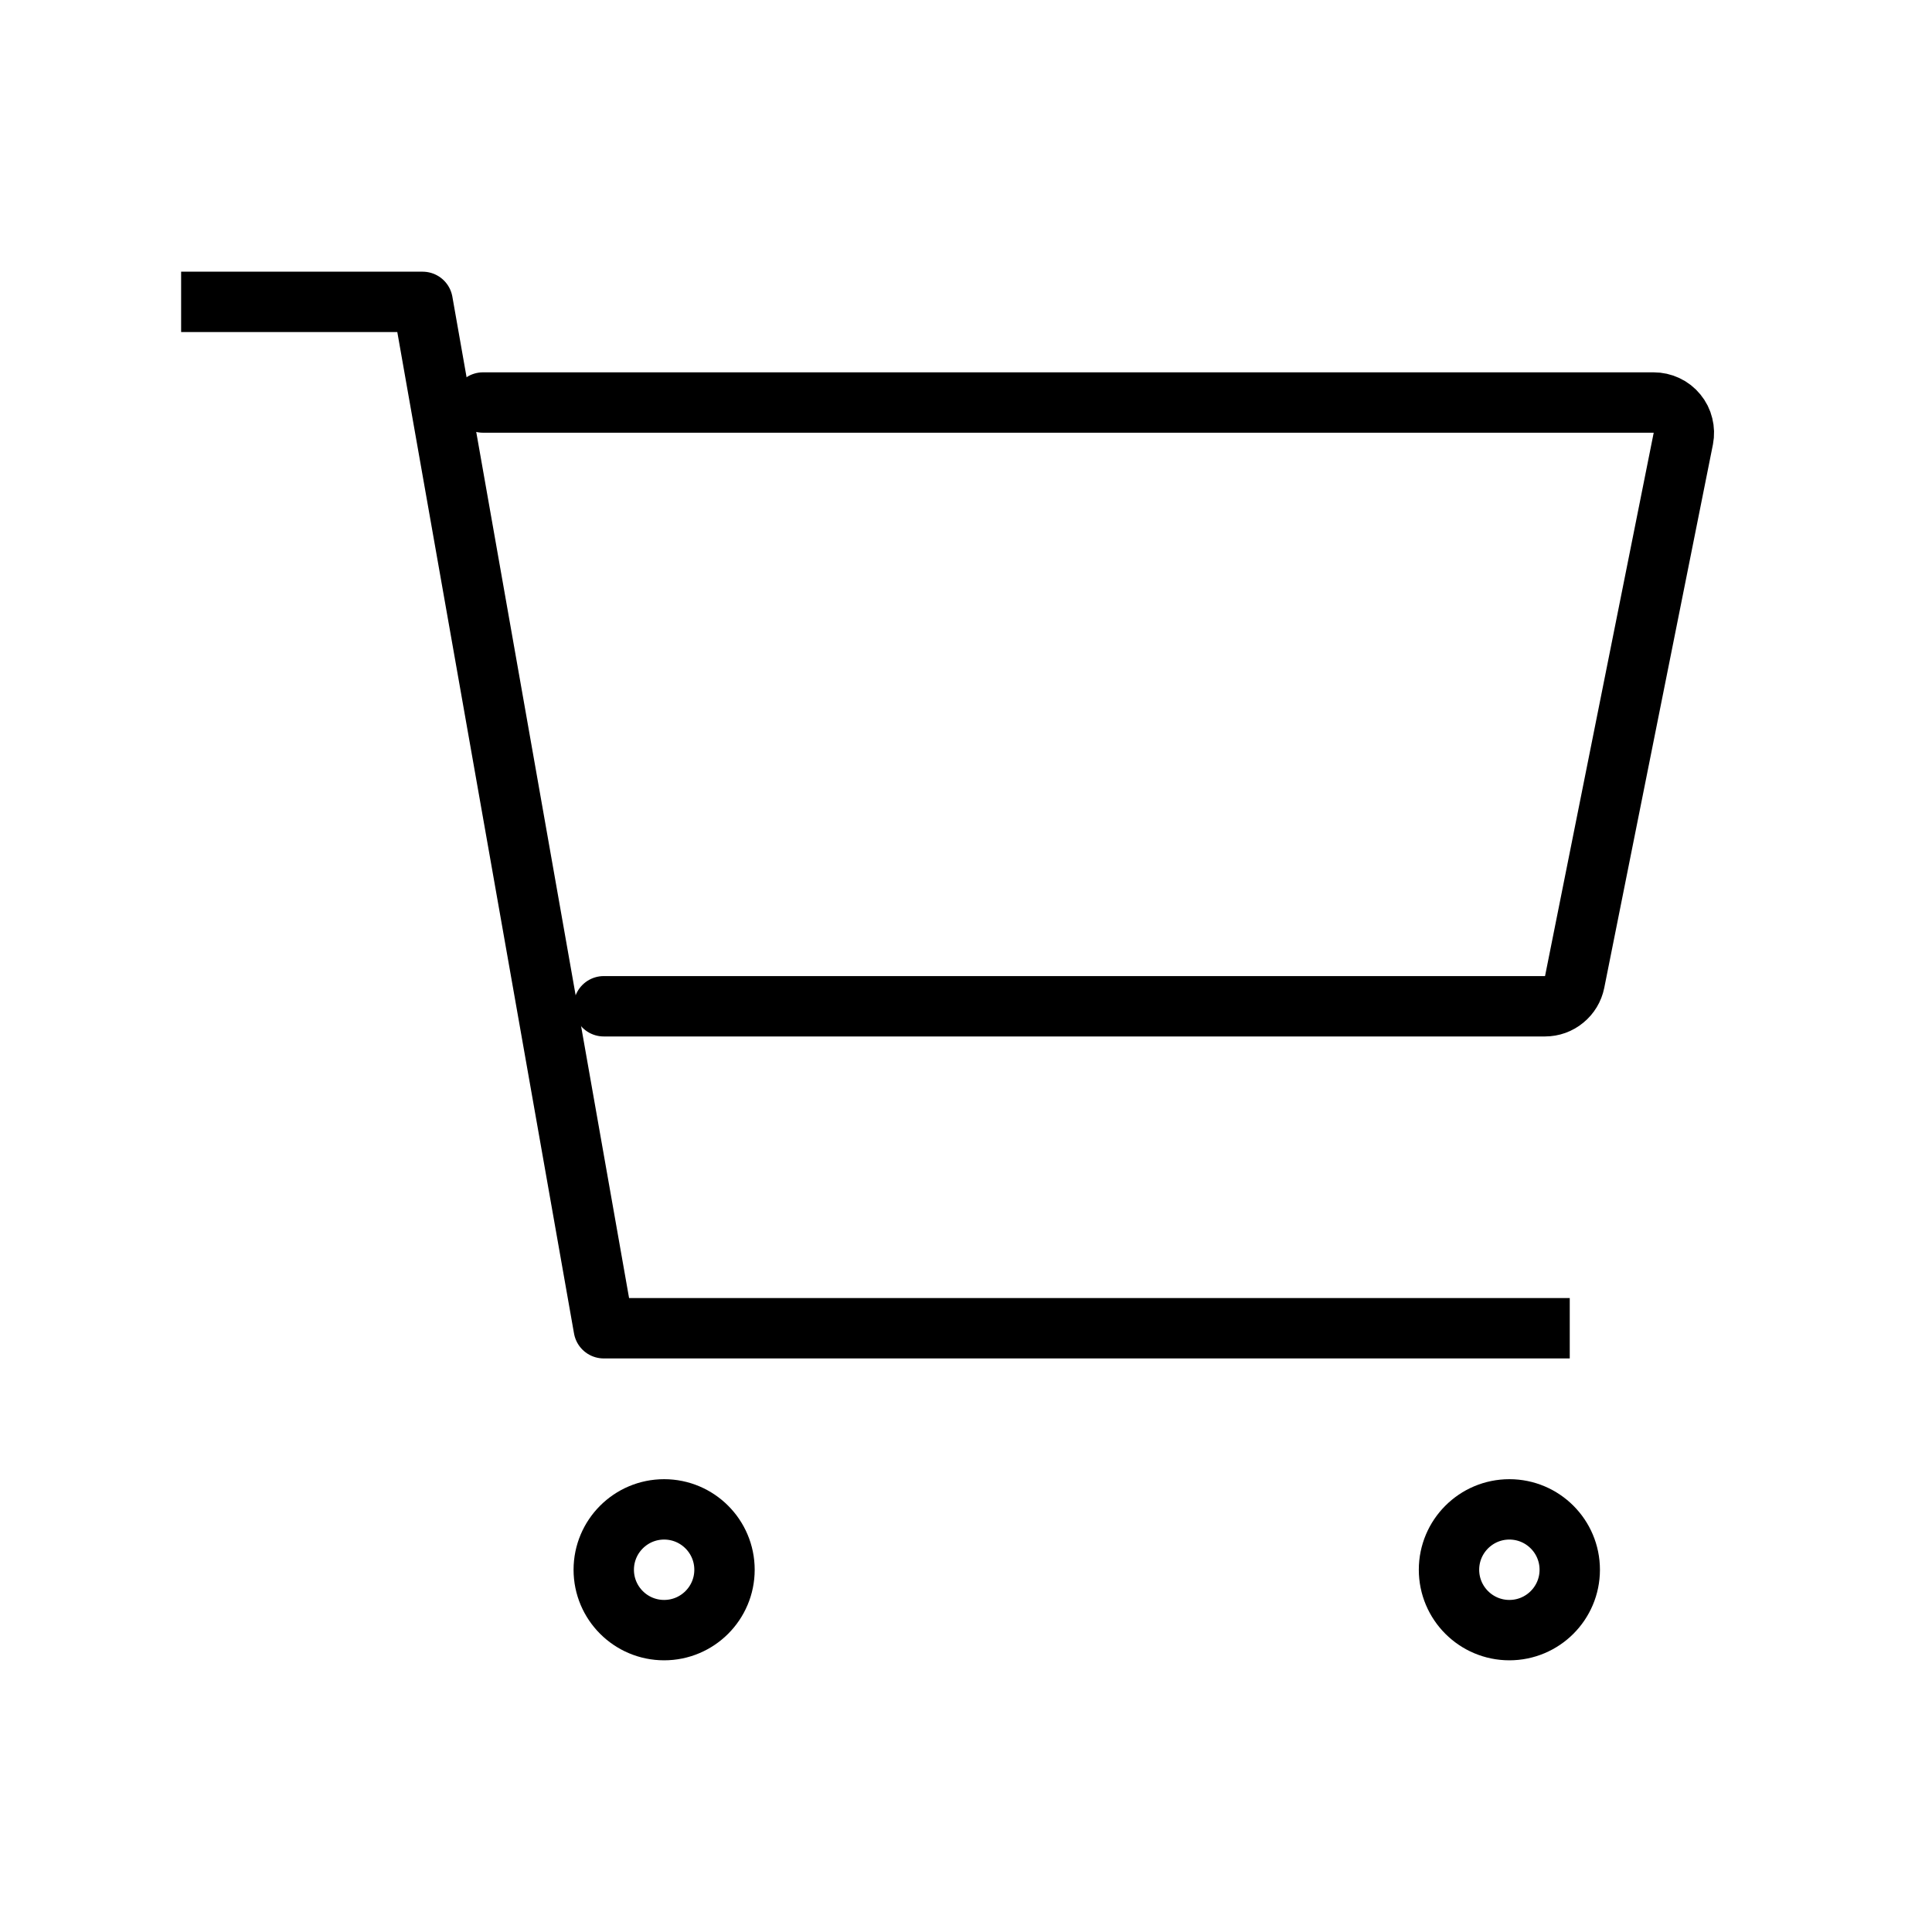
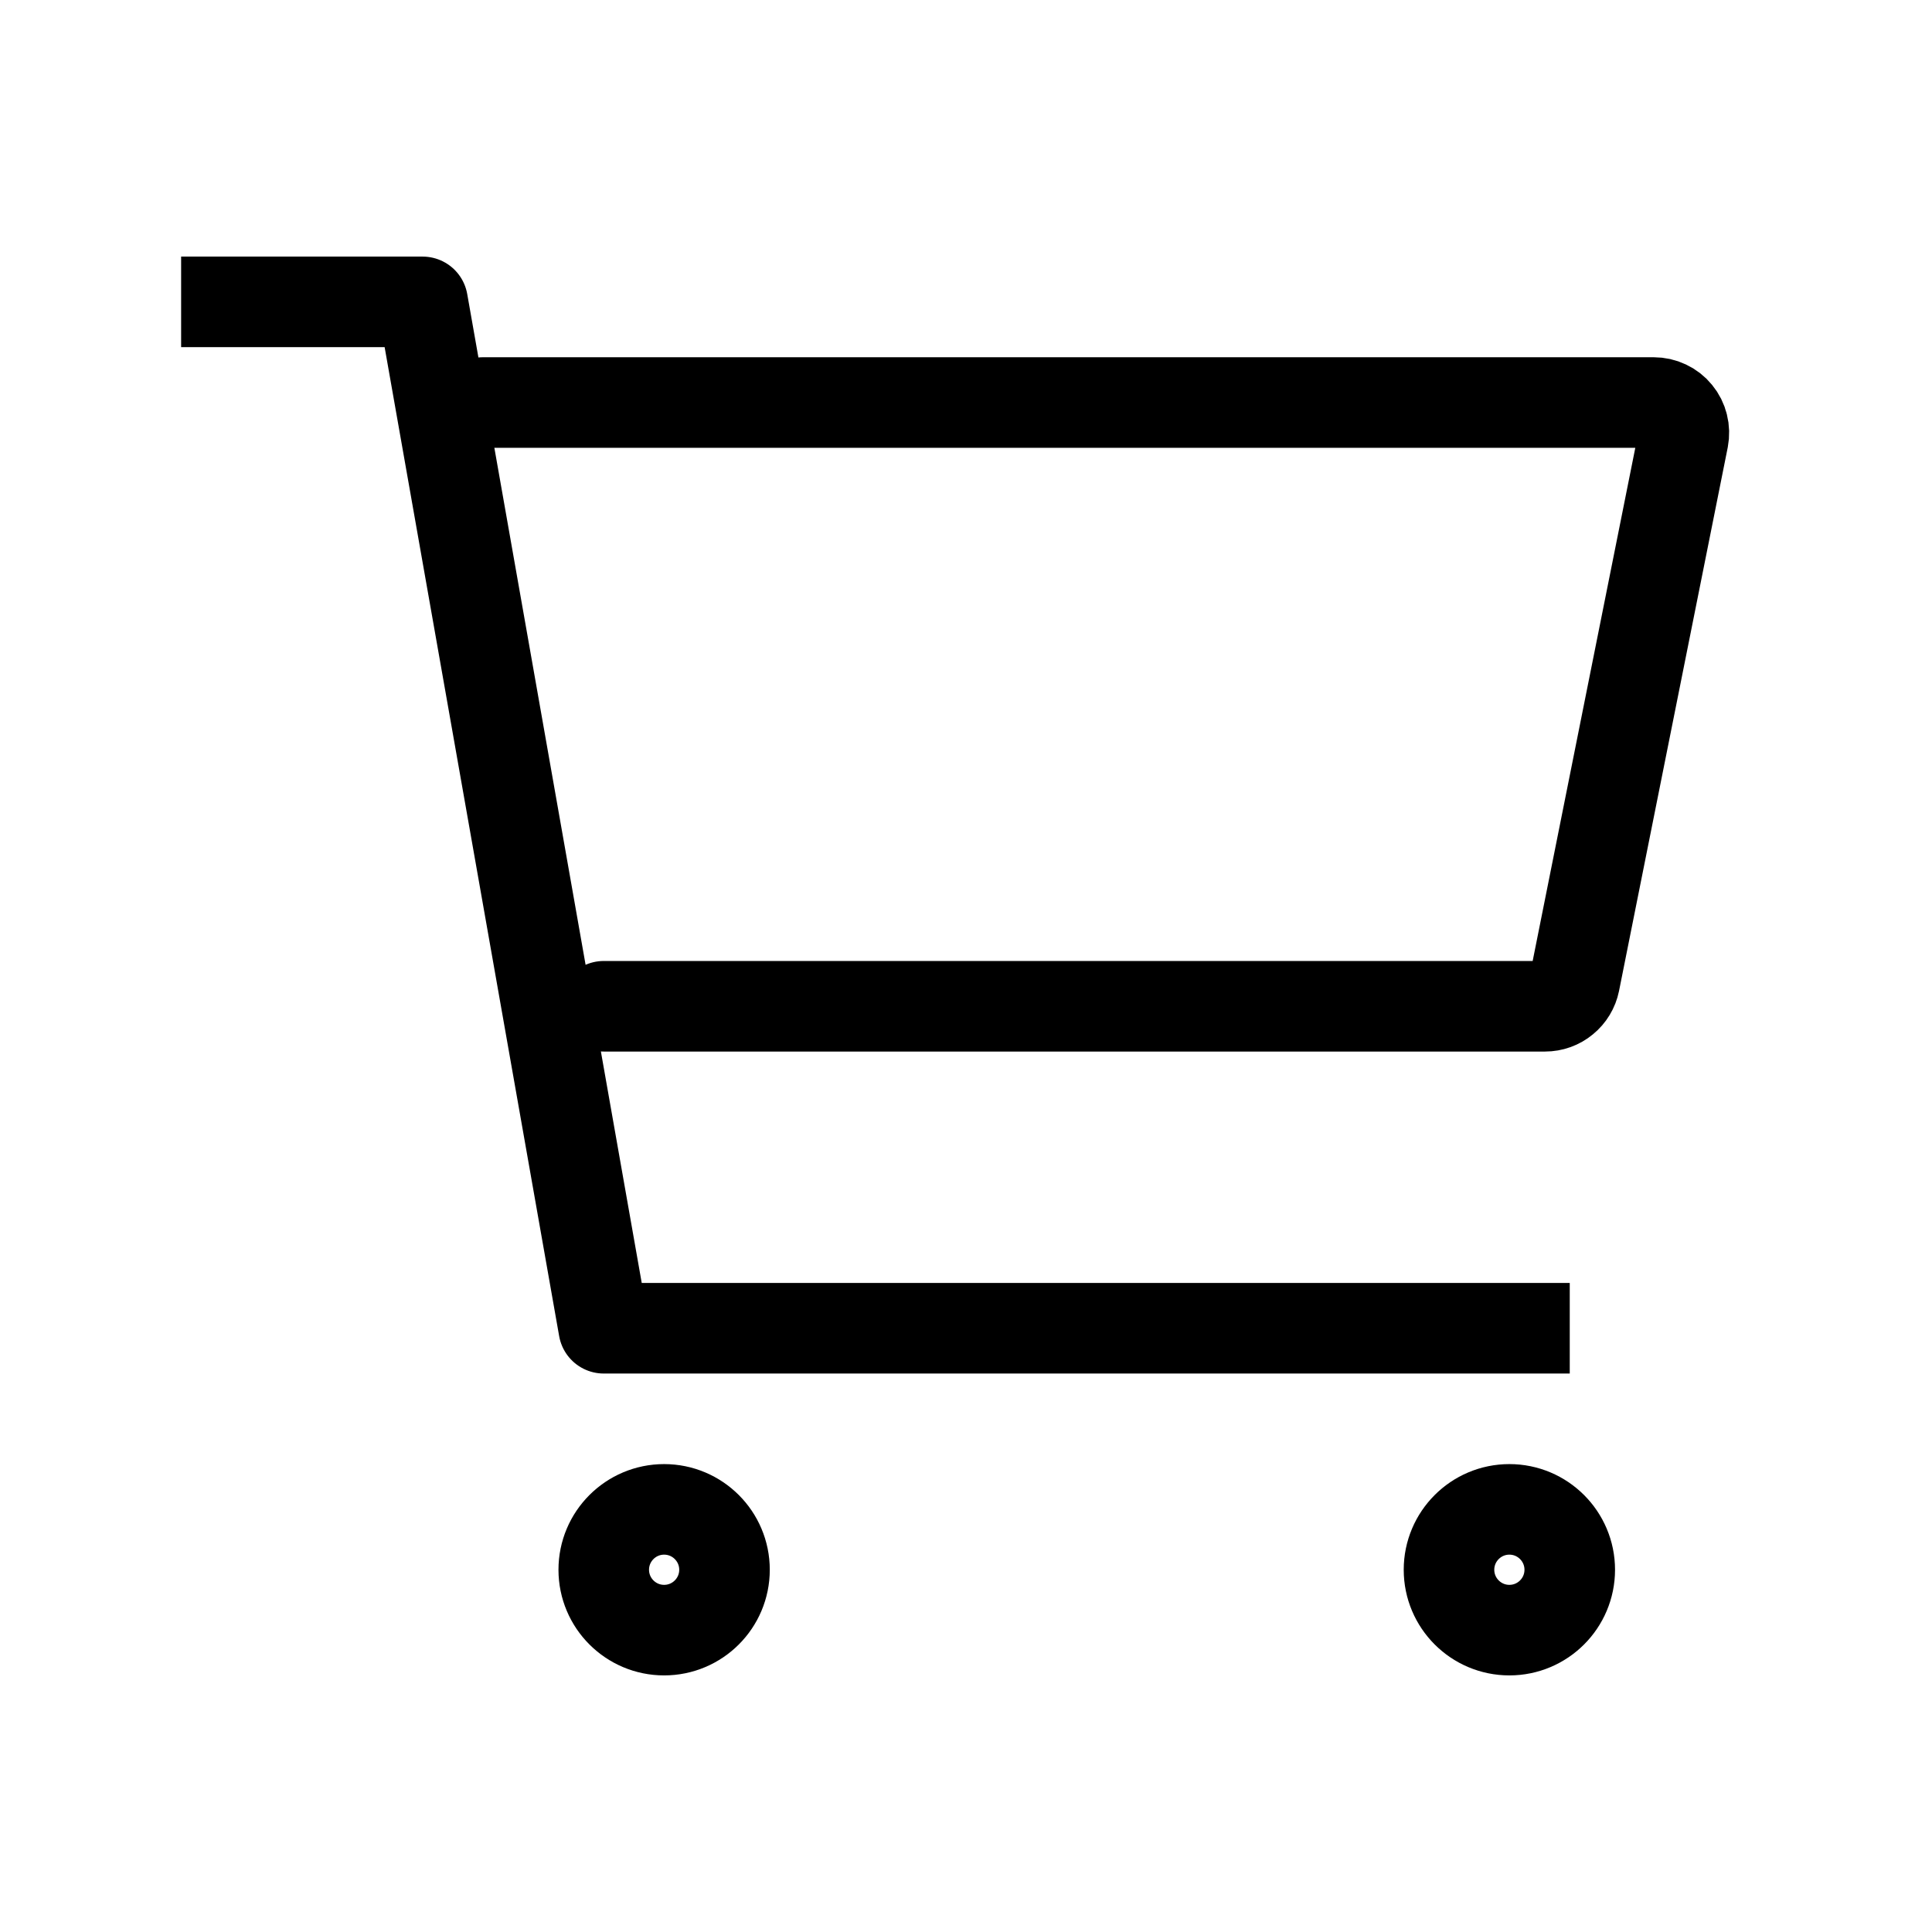
<svg xmlns="http://www.w3.org/2000/svg" width="32" height="32" viewBox="0 0 32 32" fill="none">
-   <path d="M11 27C11.552 27 12 26.552 12 26C12 25.448 11.552 25 11 25C10.448 25 10 25.448 10 26C10 26.552 10.448 27 11 27Z" stroke="black" strokeWidth="1.5" stroke-linecap="round" stroke-linejoin="round" />
-   <path d="M25 27C25.552 27 26 26.552 26 26C26 25.448 25.552 25 25 25C24.448 25 24 25.448 24 26C24 26.552 24.448 27 25 27Z" stroke="black" strokeWidth="1.5" strokeLinecap="round" strokeLinejoin="round" />
-   <path d="M3 5H7L10 22H26" stroke="black" strokeWidth="1.5" strokeLinecap="round" stroke-linejoin="round" />
-   <path d="M10 16.667H25.59C25.706 16.667 25.818 16.627 25.907 16.553C25.997 16.48 26.058 16.378 26.081 16.265L27.881 7.265C27.895 7.192 27.893 7.117 27.875 7.046C27.858 6.974 27.824 6.907 27.777 6.85C27.73 6.792 27.671 6.746 27.604 6.715C27.537 6.683 27.464 6.667 27.39 6.667H8" stroke="black" strokeWidth="1.5" stroke-linecap="round" stroke-linejoin="round" />
+   <path d="M11 27C11.552 27 12 26.552 12 26C12 25.448 11.552 25 11 25C10.448 25 10 25.448 10 26C10 26.552 10.448 27 11 27Z" stroke="black" stroke-width="1.5" stroke-linecap="round" stroke-linejoin="round" />
+   <path d="M25 27C25.552 27 26 26.552 26 26C26 25.448 25.552 25 25 25C24.448 25 24 25.448 24 26C24 26.552 24.448 27 25 27Z" stroke="black" stroke-width="1.5" strokeLinecap="round" strokeLinejoin="round" />
+   <path d="M3 5H7L10 22H26" stroke="black" stroke-width="1.5" strokeLinecap="round" stroke-linejoin="round" />
+   <path d="M10 16.667H25.59C25.706 16.667 25.818 16.627 25.907 16.553C25.997 16.48 26.058 16.378 26.081 16.265L27.881 7.265C27.895 7.192 27.893 7.117 27.875 7.046C27.858 6.974 27.824 6.907 27.777 6.85C27.73 6.792 27.671 6.746 27.604 6.715C27.537 6.683 27.464 6.667 27.39 6.667H8" stroke="black" stroke-width="1.5" stroke-linecap="round" stroke-linejoin="round" />
</svg>
